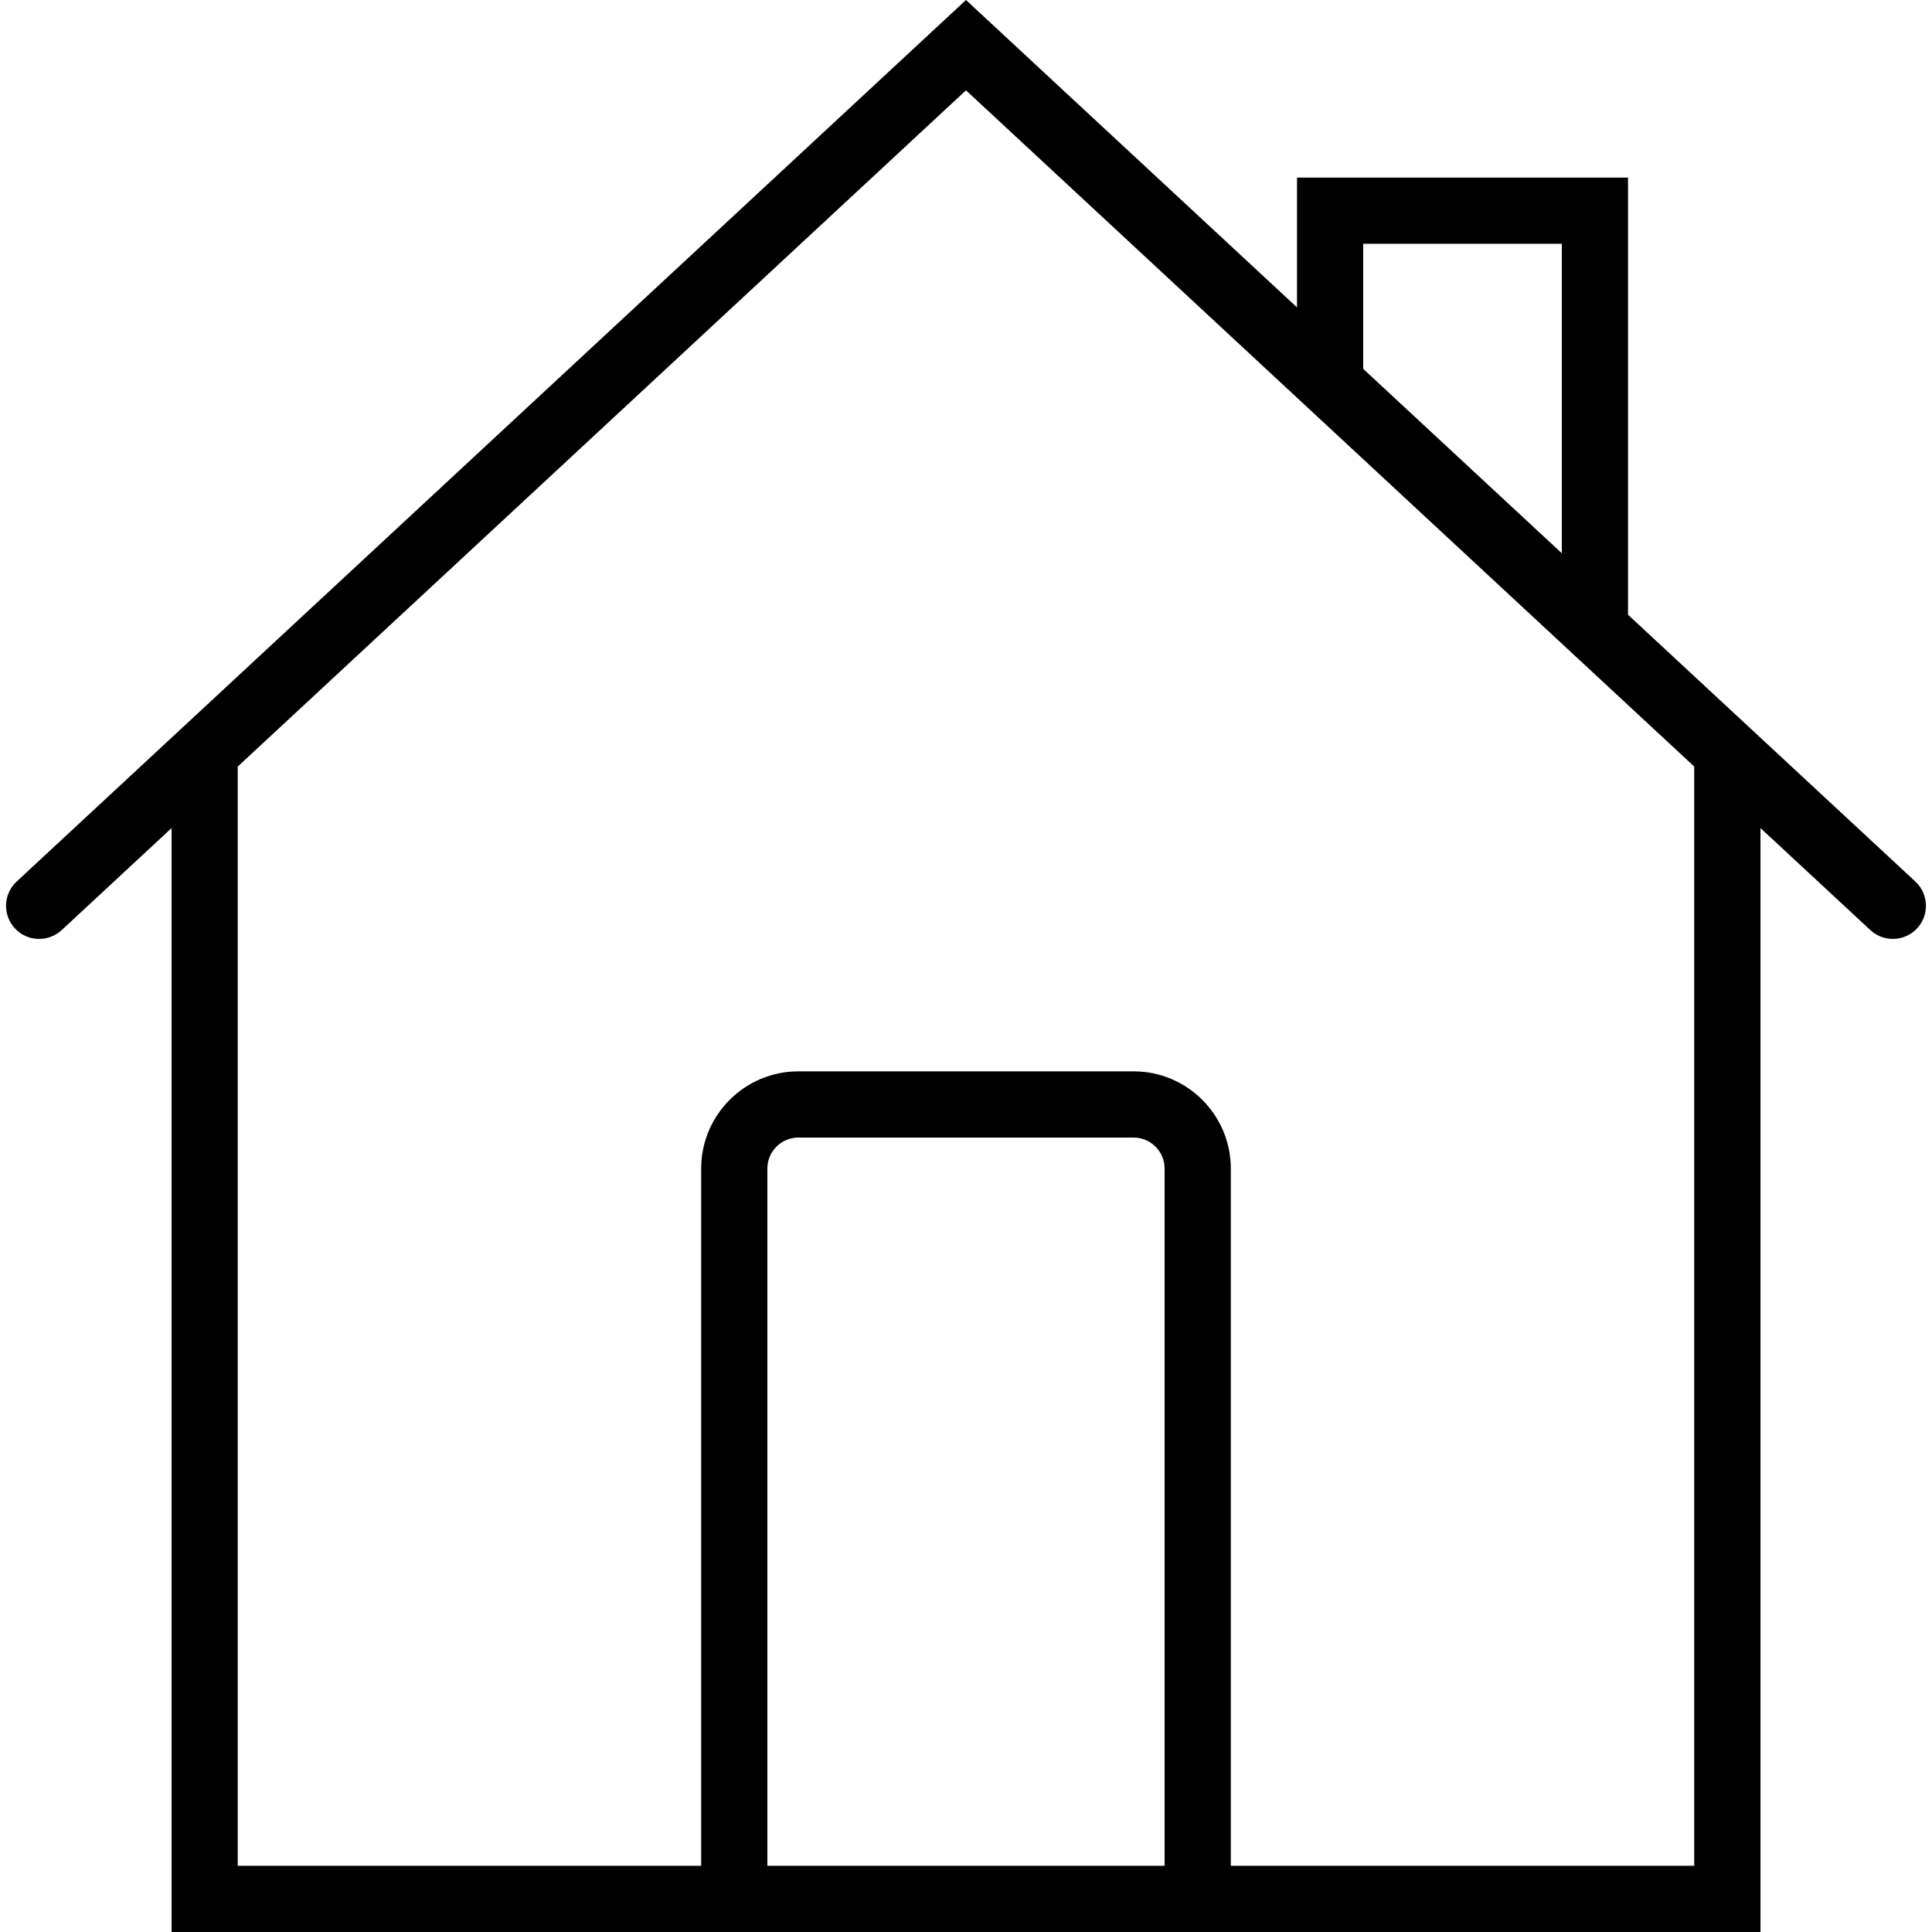
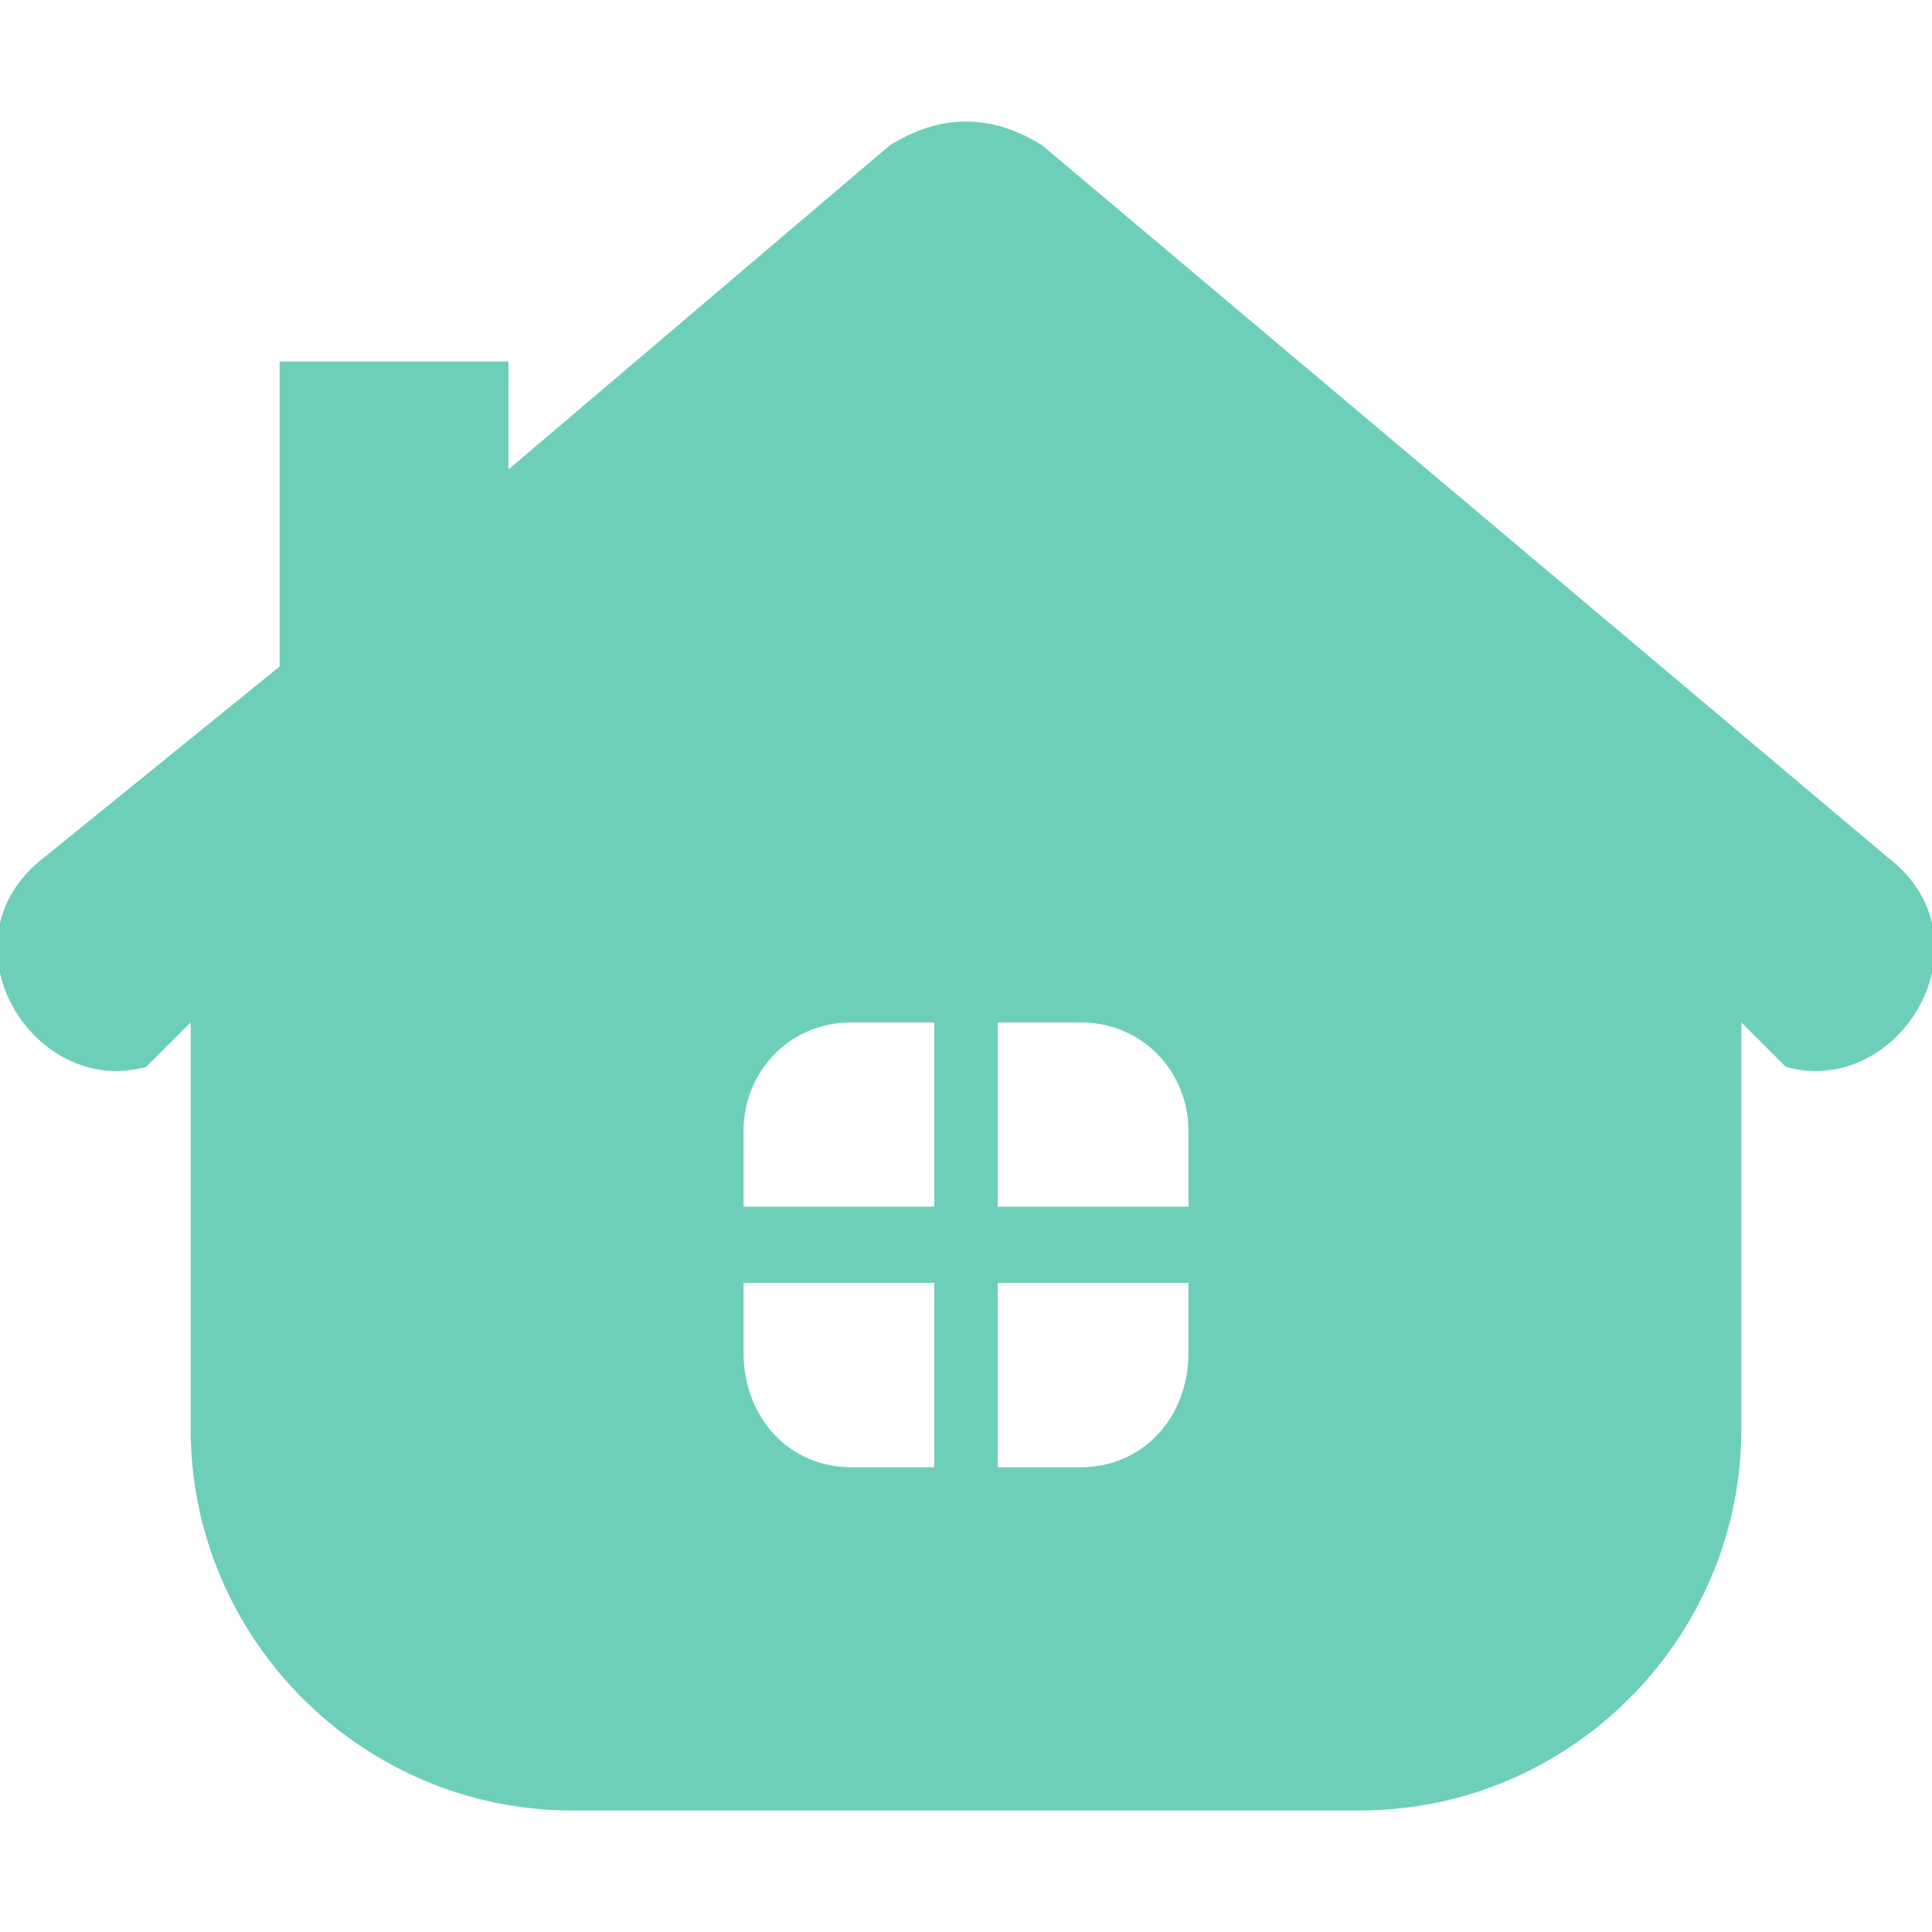
- <svg xmlns="http://www.w3.org/2000/svg" version="1.1" id="Capa_1" x="0px" y="0px" viewBox="0 0 58.365 58.365" style="enable-background:new 0 0 58.365 58.365;" xml:space="preserve">
-   <path d="M57.863,26.632l-8.681-8.061V5.365h-10v3.921L29.182,0L0.502,26.632c-0.404,0.376-0.428,1.009-0.052,1.414  c0.375,0.404,1.008,0.427,1.414,0.052l3.319-3.082v33.349h16h16h16V25.015l3.319,3.082c0.192,0.179,0.437,0.267,0.681,0.267  c0.269,0,0.536-0.107,0.732-0.319C58.291,27.641,58.267,27.008,57.863,26.632z M41.182,7.365h6v9.349l-6-5.571V7.365z   M23.182,56.365V35.302c0-0.517,0.42-0.937,0.937-0.937h10.126c0.517,0,0.937,0.42,0.937,0.937v21.063H23.182z M51.182,56.365h-14  V35.302c0-1.62-1.317-2.937-2.937-2.937H24.119c-1.62,0-2.937,1.317-2.937,2.937v21.063h-14V23.158l22-20.429l14.28,13.26  l5.72,5.311v0l2,1.857V56.365z" />
-   <g>
- </g>
-   <g>
- </g>
-   <g>
- </g>
-   <g>
- </g>
-   <g>
- </g>
-   <g>
- </g>
-   <g>
- </g>
-   <g>
- </g>
-   <g>
- </g>
-   <g>
- </g>
-   <g>
- </g>
-   <g>
- </g>
-   <g>
- </g>
-   <g>
- </g>
-   <g>
- </g>
+ <svg xmlns="http://www.w3.org/2000/svg" xml:space="preserve" version="1.1" style="fill-rule:evenodd" viewBox="0 0 304 304" x="0px" y="0px" clip-rule="evenodd" id="svg2" width="100%" height="100%">
+   <defs id="defs4">
+     <style type="text/css" id="style6">
+    
+     .fil0 {fill:black}
+    
+   </style>
+   </defs>
+   <g id="g8" transform="translate(0,18.875)" style="fill:#6dcfb9;fill-opacity:1">
+     <path class="fil0" d="m 30,142 0,64 c 0,33 27,60 60,60 l 124,0 c 33,0 60,-27 60,-60 l 0,-64 7,7 c 18,5 33,-20 16,-33 L 164,4 c -8,-5 -16,-5 -24,0 L 80,55 80,38 44,38 44,86 7,116 c -17,13 -2,38 16,33 l 7,-7 0,0 z m 104,0 13,0 0,29 -30,0 0,-12 c 0,-9 7,-17 17,-17 l 0,0 z m 23,0 13,0 c 10,0 17,8 17,17 l 0,12 -30,0 0,-29 0,0 z m 30,41 0,11 c 0,10 -7,18 -17,18 l -13,0 0,-29 30,0 z m -40,29 -13,0 c -10,0 -17,-8 -17,-18 l 0,-11 30,0 0,29 z" id="path10" style="fill:#6dcfb9;fill-opacity:1" />
+   </g>
</svg>
